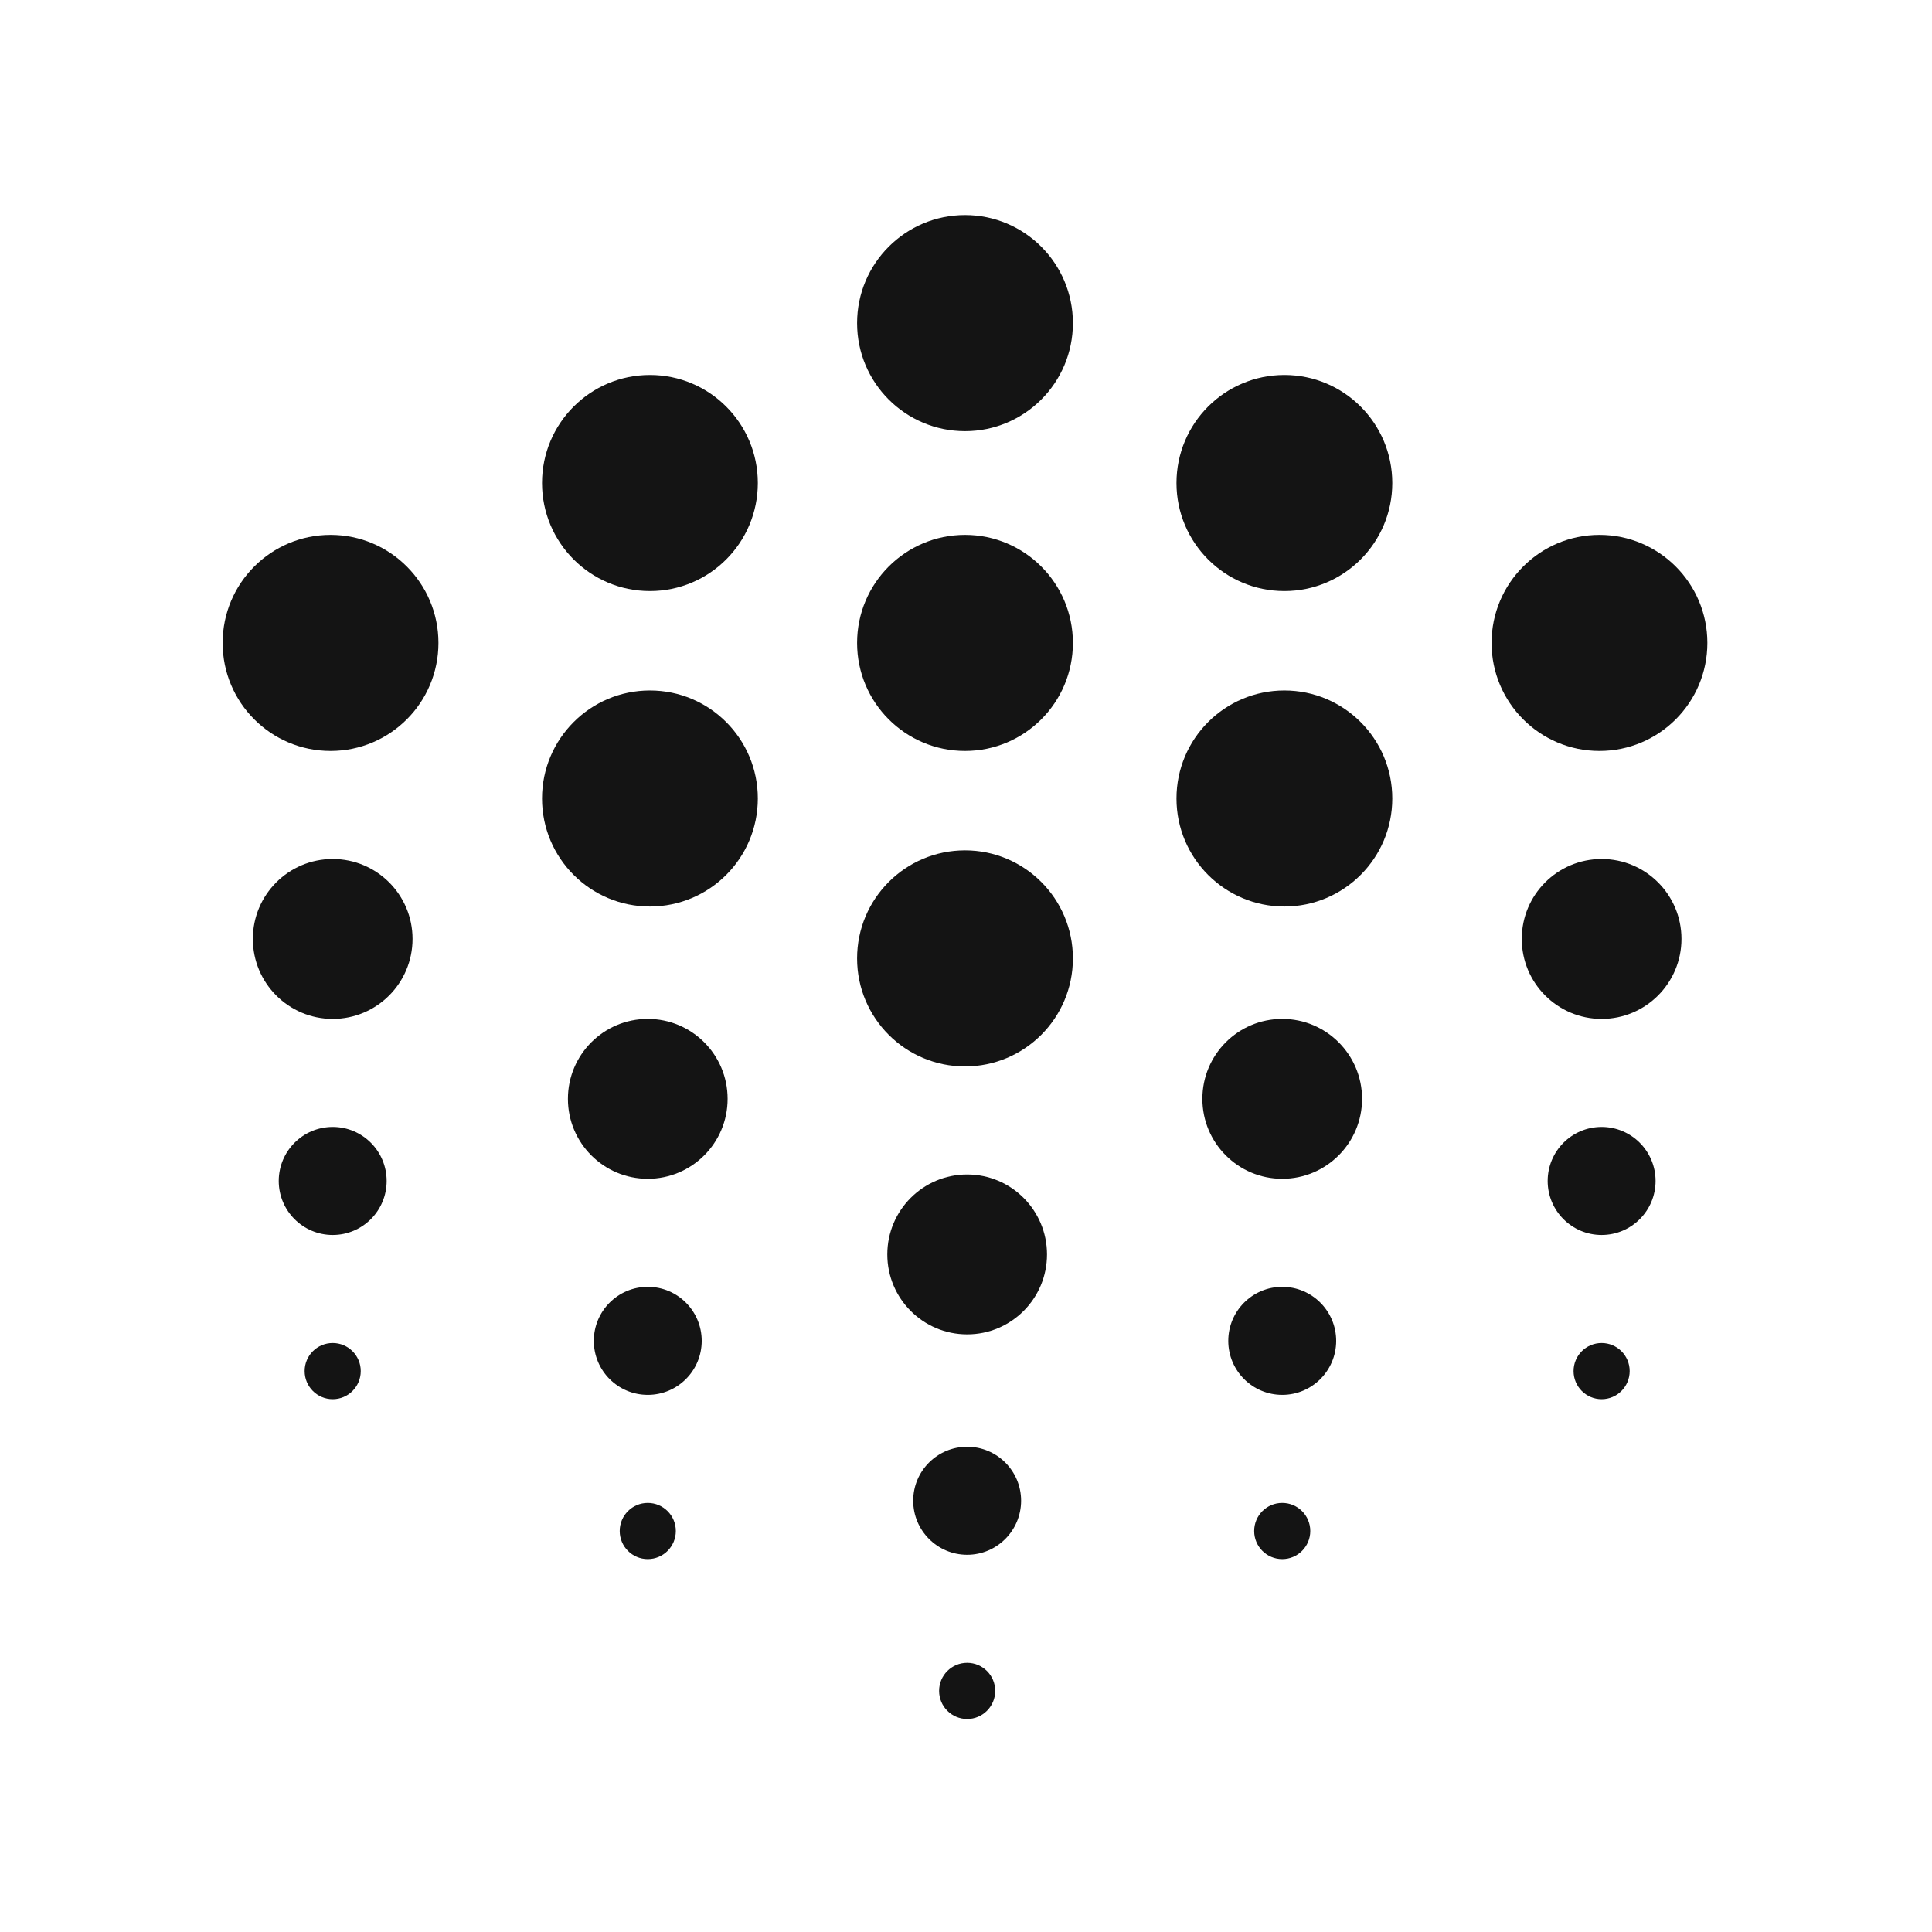
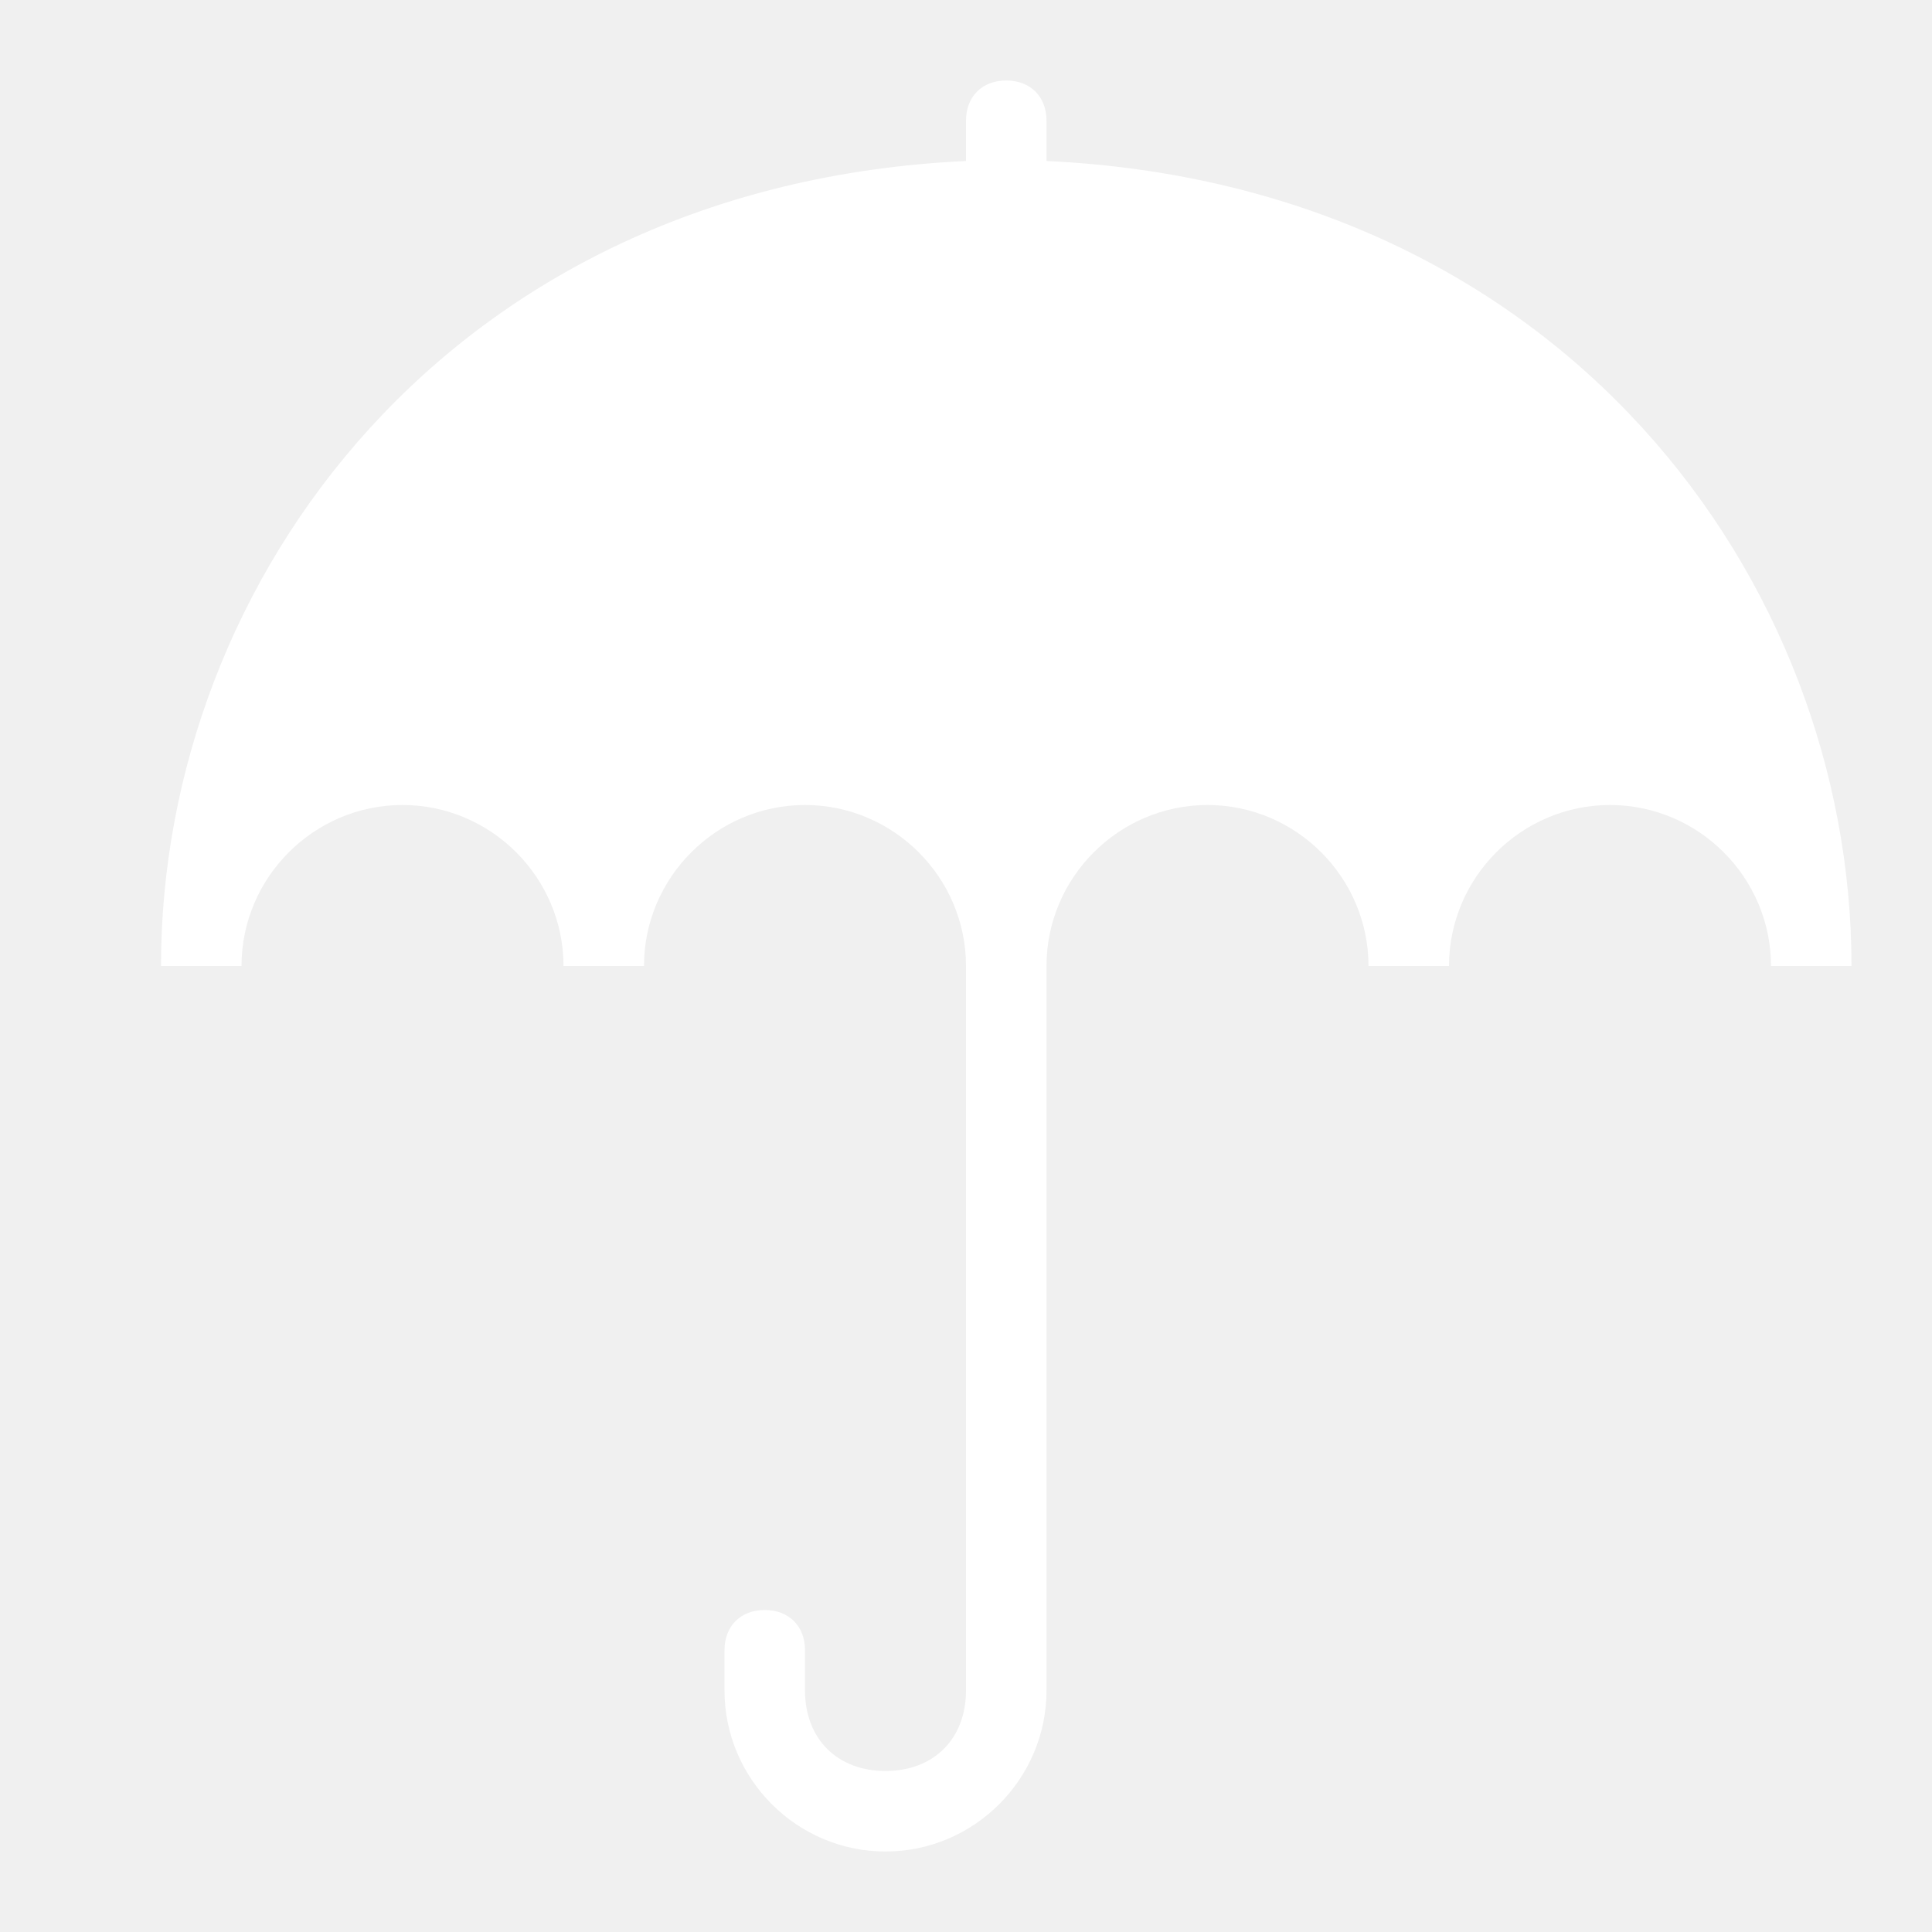
- <svg xmlns="http://www.w3.org/2000/svg" width="512" height="512" viewBox="0 0 512 512" fill="none">
-   <style>@media (prefers-color-scheme:dark){.logo{fill:#fff}.background{fill:#141414}}</style>
-   <rect width="512" height="512" class="background" fill="#fff" />
-   <path d="M255.742 114.263C271.525 114.263 284.33 101.448 284.33 85.632C284.33 69.82 271.525 57 255.742 57C239.944 57 227.139 69.82 227.139 85.632C227.139 101.448 239.944 114.263 255.742 114.263Z" class="logo" fill="#141414" />
-   <path d="M88.167 270.019C99.861 270.019 109.327 260.527 109.327 248.826C109.327 237.125 99.861 227.644 88.167 227.644C76.483 227.644 67.007 237.125 67.007 248.826C67.007 260.527 76.483 270.019 88.167 270.019Z" class="logo" fill="#141414" />
-   <path d="M424.451 270.019C436.129 270.019 445.606 260.527 445.606 248.826C445.606 237.125 436.129 227.644 424.451 227.644C412.762 227.644 403.285 237.125 403.285 248.826C403.285 260.527 412.762 270.019 424.451 270.019Z" class="logo" fill="#141414" />
-   <path d="M277.467 332.433C277.467 344.132 267.991 353.623 256.309 353.623C244.622 353.623 235.146 344.132 235.146 332.433C235.146 320.733 244.622 311.248 256.309 311.248C267.991 311.248 277.467 320.733 277.467 332.433Z" class="logo" fill="#141414" />
-   <path d="M171.662 312.393C183.355 312.393 192.825 302.902 192.825 291.206C192.825 279.5 183.355 270.019 171.662 270.019C159.975 270.019 150.504 279.5 150.504 291.206C150.504 302.902 159.975 312.393 171.662 312.393Z" class="logo" fill="#141414" />
-   <path d="M360.965 291.206C360.965 302.902 351.489 312.393 339.807 312.393C328.114 312.393 318.644 302.902 318.644 291.206C318.644 279.5 328.114 270.019 339.807 270.019C351.489 270.019 360.965 279.5 360.965 291.206Z" class="logo" fill="#141414" />
-   <path d="M88.175 327.282C96.069 327.282 102.465 320.864 102.465 312.971C102.465 305.058 96.069 298.65 88.175 298.65C80.27 298.65 73.87 305.058 73.87 312.971C73.87 320.864 80.27 327.282 88.175 327.282Z" class="logo" fill="#141414" />
-   <path d="M438.743 312.971C438.743 320.864 432.338 327.282 424.446 327.282C416.548 327.282 410.148 320.864 410.148 312.971C410.148 305.058 416.548 298.65 424.446 298.65C432.338 298.65 438.743 305.058 438.743 312.971Z" class="logo" fill="#141414" />
-   <path d="M256.312 412.031C264.196 412.031 270.604 405.613 270.604 397.705C270.604 389.802 264.196 383.4 256.312 383.4C248.422 383.4 242.009 389.802 242.009 397.705C242.009 405.613 248.422 412.031 256.312 412.031Z" class="logo" fill="#141414" />
-   <path d="M185.962 355.346C185.962 363.251 179.563 369.656 171.67 369.656C163.772 369.656 157.367 363.251 157.367 355.346C157.367 347.435 163.772 341.025 171.67 341.025C179.563 341.025 185.962 347.435 185.962 355.346Z" class="logo" fill="#141414" />
-   <path d="M339.812 369.656C347.693 369.656 354.102 363.251 354.102 355.346C354.102 347.435 347.693 341.025 339.812 341.025C331.91 341.025 325.507 347.435 325.507 355.346C325.507 363.251 331.91 369.656 339.812 369.656Z" class="logo" fill="#141414" />
-   <path d="M95.602 363.35C95.602 367.469 92.275 370.802 88.17 370.802C84.059 370.802 80.732 367.469 80.732 363.35C80.732 359.241 84.059 355.913 88.17 355.913C92.275 355.913 95.602 359.241 95.602 363.35Z" class="logo" fill="#141414" />
-   <path d="M424.448 370.802C428.546 370.802 431.88 367.469 431.88 363.35C431.88 359.241 428.546 355.913 424.448 355.913C420.335 355.913 417.011 359.241 417.011 363.35C417.011 367.469 420.335 370.802 424.448 370.802Z" class="logo" fill="#141414" />
-   <path d="M263.741 448.102C263.741 452.214 260.407 455.551 256.309 455.551C252.201 455.551 248.872 452.214 248.872 448.102C248.872 443.989 252.201 440.663 256.309 440.663C260.407 440.663 263.741 443.989 263.741 448.102Z" class="logo" fill="#141414" />
-   <path d="M171.662 413.176C175.768 413.176 179.1 409.839 179.1 405.732C179.1 401.615 175.768 398.288 171.662 398.288C167.562 398.288 164.23 401.615 164.23 405.732C164.23 409.839 167.562 413.176 171.662 413.176Z" class="logo" fill="#141414" />
-   <path d="M347.239 405.732C347.239 409.839 343.905 413.176 339.807 413.176C335.688 413.176 332.369 409.839 332.369 405.732C332.369 401.615 335.688 398.288 339.807 398.288C343.905 398.288 347.239 401.615 347.239 405.732Z" class="logo" fill="#141414" />
-   <path d="M284.33 170.381C284.33 186.195 271.525 199.012 255.742 199.012C239.944 199.012 227.139 186.195 227.139 170.381C227.139 154.572 239.944 141.749 255.742 141.749C271.525 141.749 284.33 154.572 284.33 170.381Z" class="logo" fill="#141414" />
-   <path d="M255.742 282.617C271.525 282.617 284.33 269.797 284.33 253.99C284.33 238.173 271.525 225.353 255.742 225.353C239.944 225.353 227.139 238.173 227.139 253.99C227.139 269.797 239.944 282.617 255.742 282.617Z" class="logo" fill="#141414" />
-   <path d="M452.469 170.381C452.469 186.195 439.667 199.012 423.876 199.012C408.081 199.012 395.279 186.195 395.279 170.381C395.279 154.572 408.081 141.749 423.876 141.749C439.667 141.749 452.469 154.572 452.469 170.381Z" class="logo" fill="#141414" />
-   <path d="M87.598 199.012C103.391 199.012 116.19 186.195 116.19 170.381C116.19 154.572 103.391 141.749 87.598 141.749C71.805 141.749 59 154.572 59 170.381C59 186.195 71.805 199.012 87.598 199.012Z" class="logo" fill="#141414" />
-   <path d="M200.832 128.006C200.832 143.818 188.031 156.638 172.237 156.638C156.442 156.638 143.642 143.818 143.642 128.006C143.642 112.184 156.442 99.375 172.237 99.375C188.031 99.375 200.832 112.184 200.832 128.006Z" class="logo" fill="#141414" />
-   <path d="M172.237 240.242C188.031 240.242 200.832 227.421 200.832 211.608C200.832 195.8 188.031 182.979 172.237 182.979C156.442 182.979 143.642 195.8 143.642 211.608C143.642 227.421 156.442 240.242 172.237 240.242Z" class="logo" fill="#141414" />
-   <path d="M368.971 128.006C368.971 143.818 356.167 156.638 340.373 156.638C324.58 156.638 311.781 143.818 311.781 128.006C311.781 112.184 324.58 99.375 340.373 99.375C356.167 99.375 368.971 112.184 368.971 128.006Z" class="logo" fill="#141414" />
-   <path d="M340.373 240.242C356.167 240.242 368.971 227.421 368.971 211.608C368.971 195.8 356.167 182.979 340.373 182.979C324.58 182.979 311.781 195.8 311.781 211.608C311.781 227.421 324.58 240.242 340.373 240.242Z" class="logo" fill="#141414" />
+ <svg xmlns="http://www.w3.org/2000/svg" viewBox="0 0 24 24">
+   <g fill="#FFFFFF">
+     <path d="M13 2v-.5c0-.3-.2-.5-.5-.5s-.5.2-.5.5V2C5.6 2.3 2 7.2 2 12h1c0-1.1.9-2 2-2s2 .9 2 2h1c0-1.1.9-2 2-2s2 .9 2 2v9c0 .6-.4 1-1 1s-1-.4-1-1v-.5c0-.3-.2-.5-.5-.5s-.5.2-.5.5v.5c0 1.1.9 2 2 2s2-.9 2-2v-9c0-1.1.9-2 2-2s2 .9 2 2h1c0-1.1.9-2 2-2s2 .9 2 2h1c0-4.8-3.6-9.7-10-10z" />
+   </g>
</svg>
